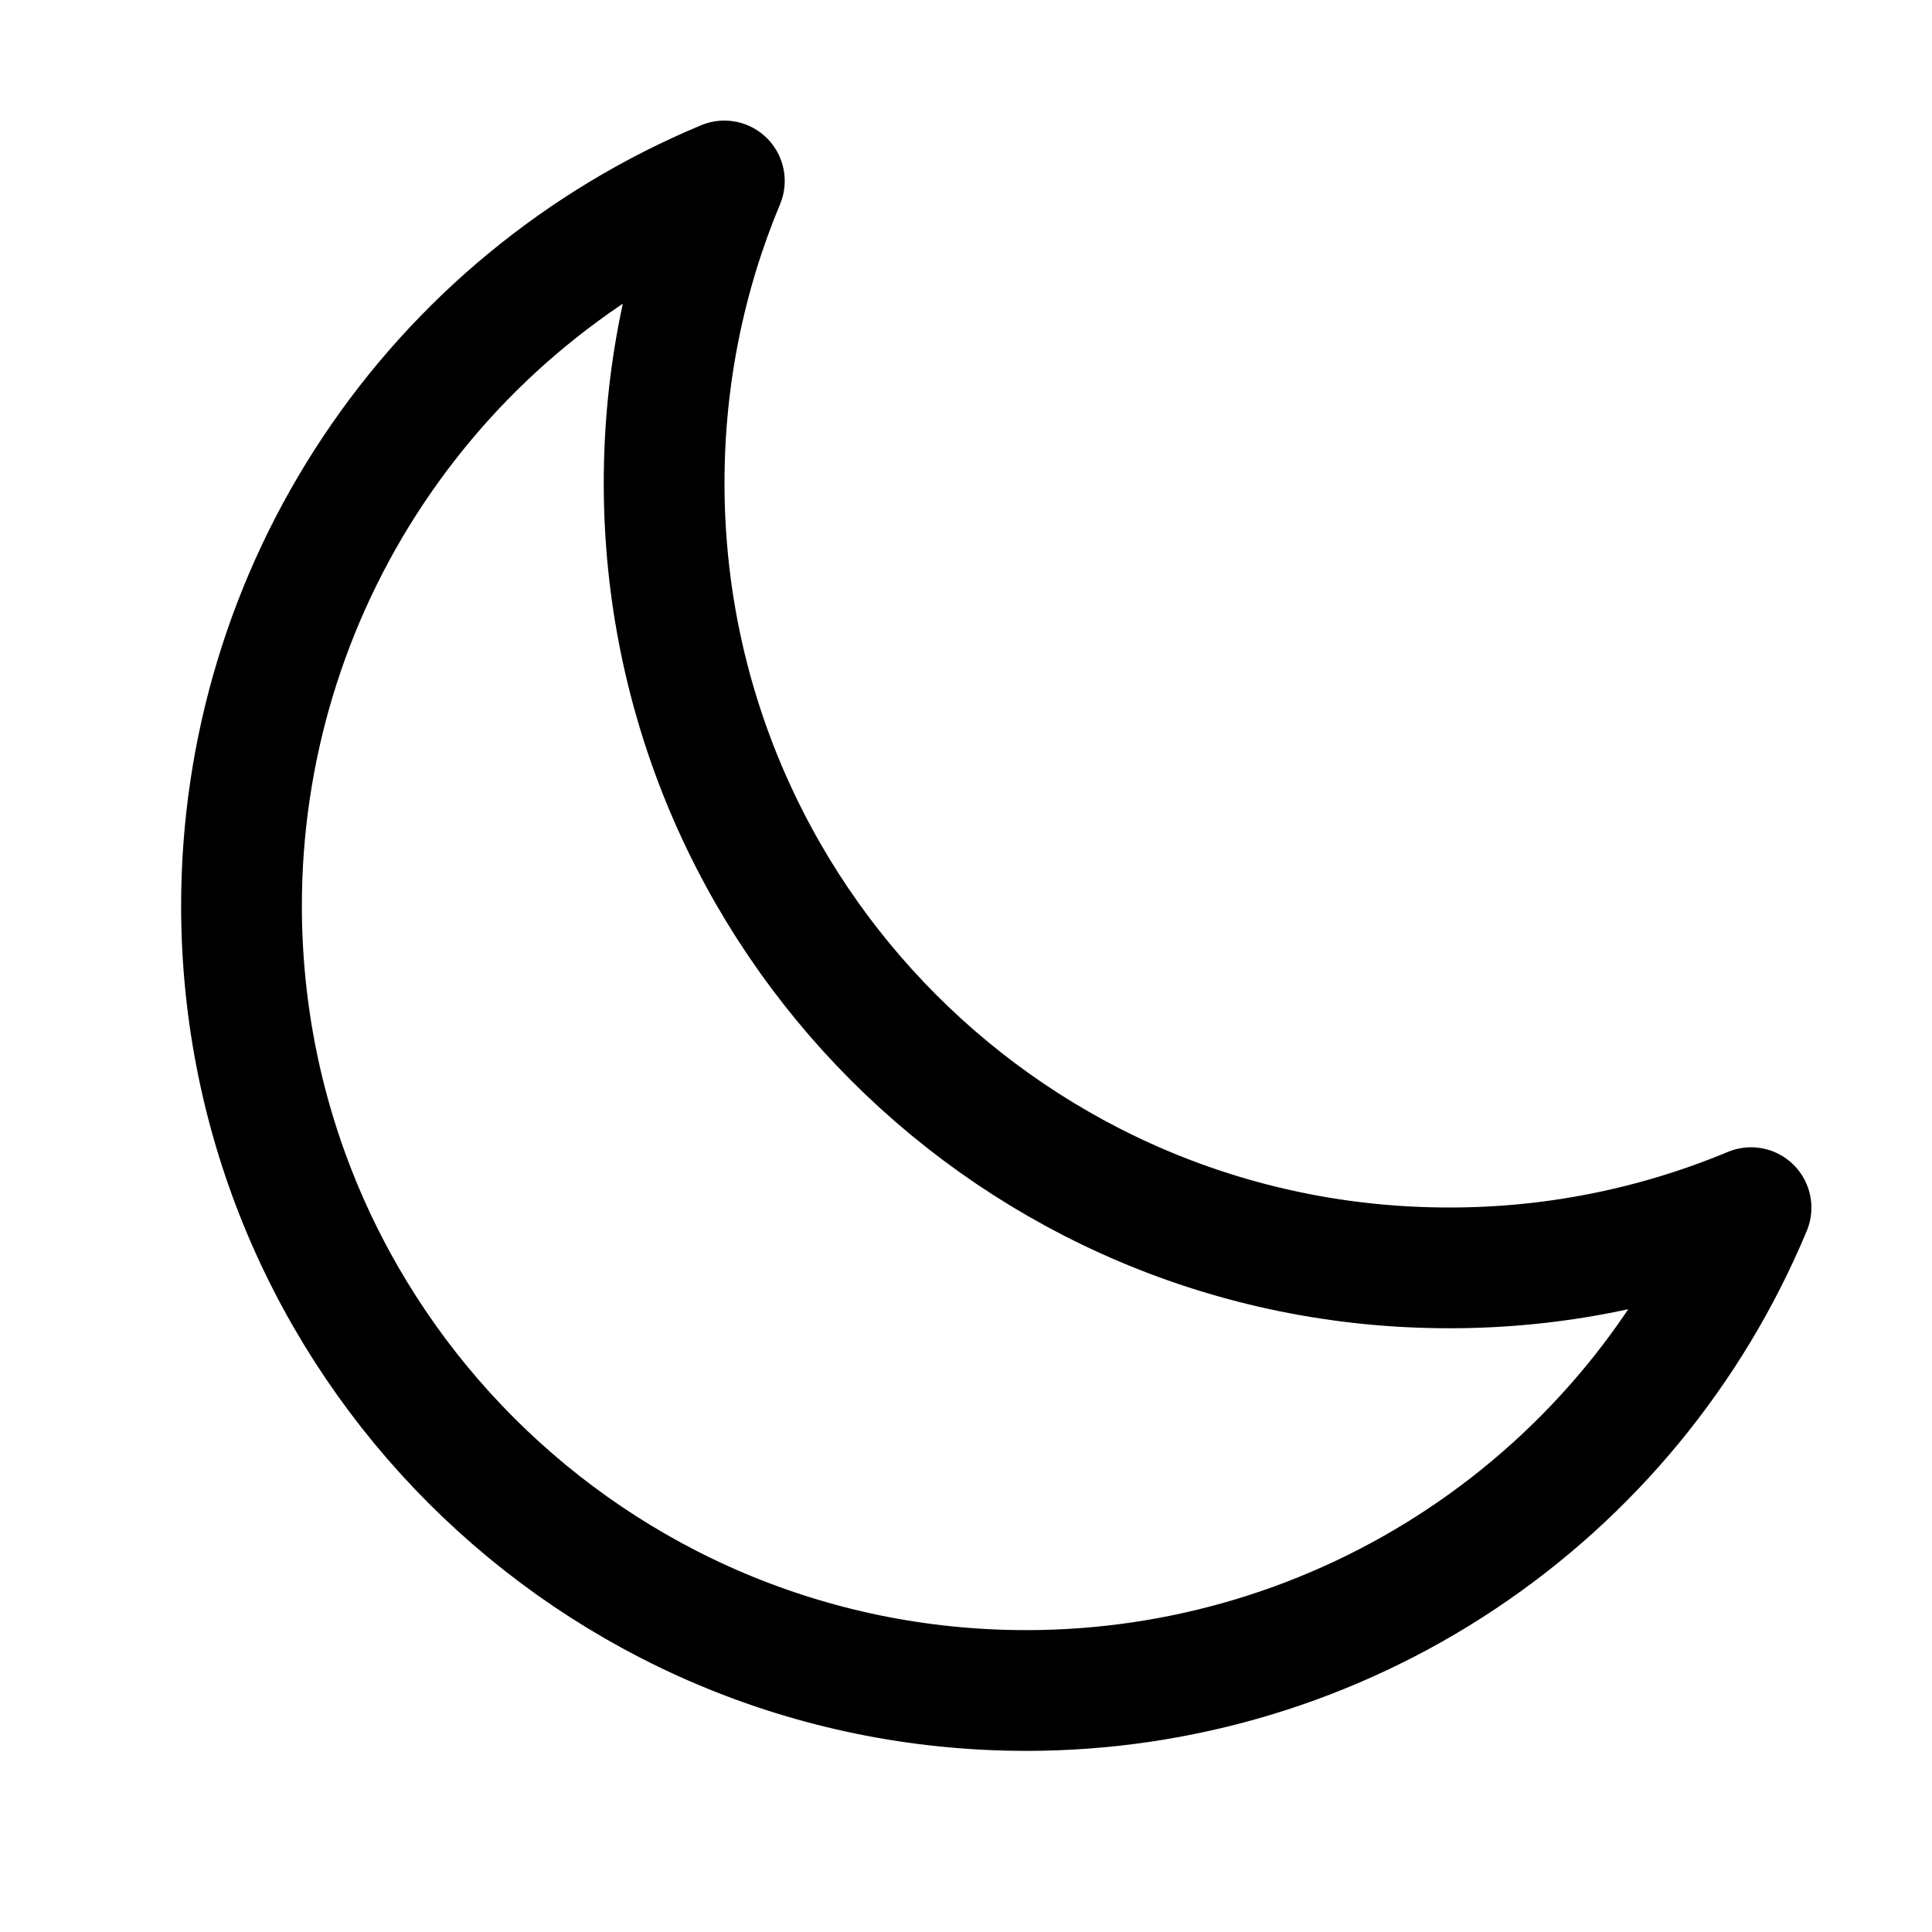
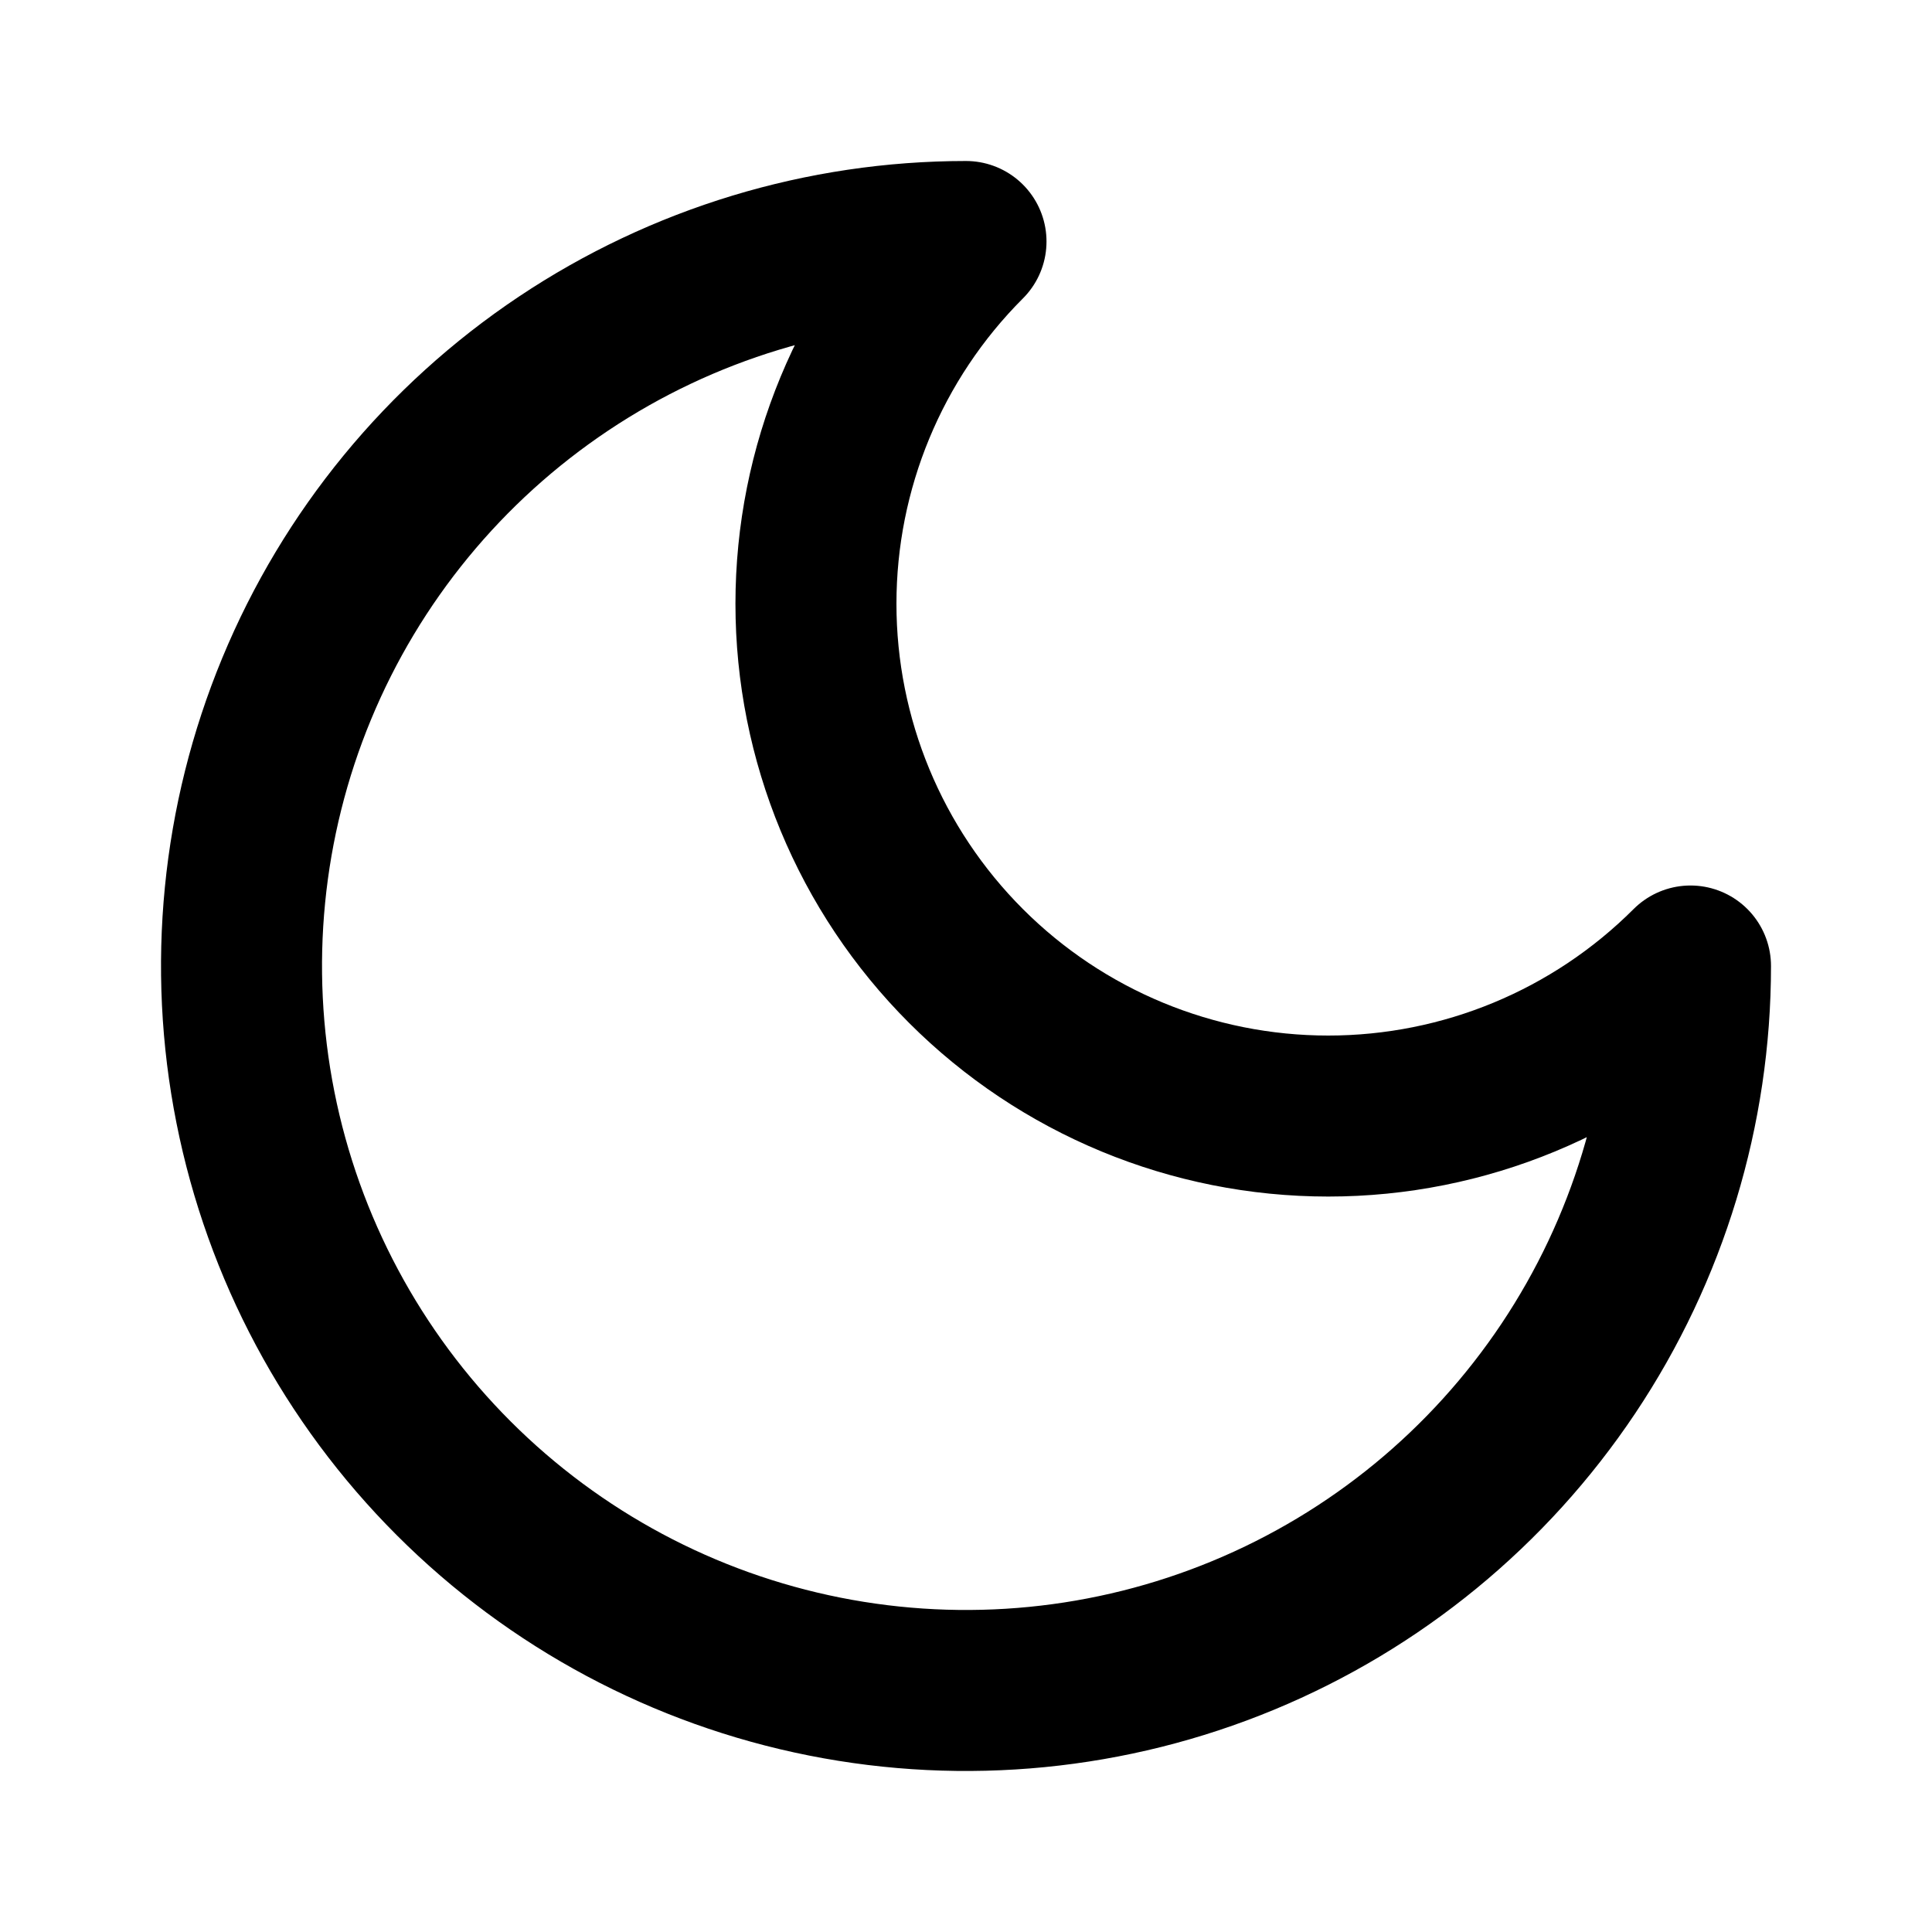
- <svg xmlns="http://www.w3.org/2000/svg" viewBox="0 0 24 24" fill="none">
-   <path d="M21.752 15.002C20.563 15.498 19.288 15.752 18 15.75C12.615 15.75 8.25 11.385 8.25 6C8.25 4.67 8.516 3.403 8.998 2.248C7.221 2.989 5.704 4.239 4.637 5.841C3.569 7.443 3 9.325 3 11.25C3 16.635 7.365 21 12.75 21C14.675 21 16.557 20.431 18.159 19.363C19.761 18.296 21.011 16.779 21.752 15.002Z" stroke="currentColor" stroke-width="1.5" stroke-linecap="round" stroke-linejoin="round" />
+ <svg xmlns="http://www.w3.org/2000/svg" viewBox="0 0 24 24" fill="none" stroke="currentColor" class="lucide" stroke-width="2">
+   <path d="M12 3C10.806 4.193 10.136 5.812 10.136 7.5C10.136 9.188 10.806 10.806 12 12C13.194 13.194 14.812 13.864 16.5 13.864C18.188 13.864 19.806 13.194 21 12C21 13.78 20.472 15.52 19.483 17C18.494 18.48 17.089 19.634 15.444 20.315C13.8 20.996 11.99 21.174 10.244 20.827C8.498 20.48 6.895 19.623 5.636 18.364C4.377 17.105 3.52 15.502 3.173 13.756C2.826 12.01 3.004 10.2 3.685 8.556C4.366 6.911 5.52 5.506 7 4.517C8.48 3.528 10.22 3 12 3Z" stroke-linecap="round" stroke-linejoin="round" />
</svg>
